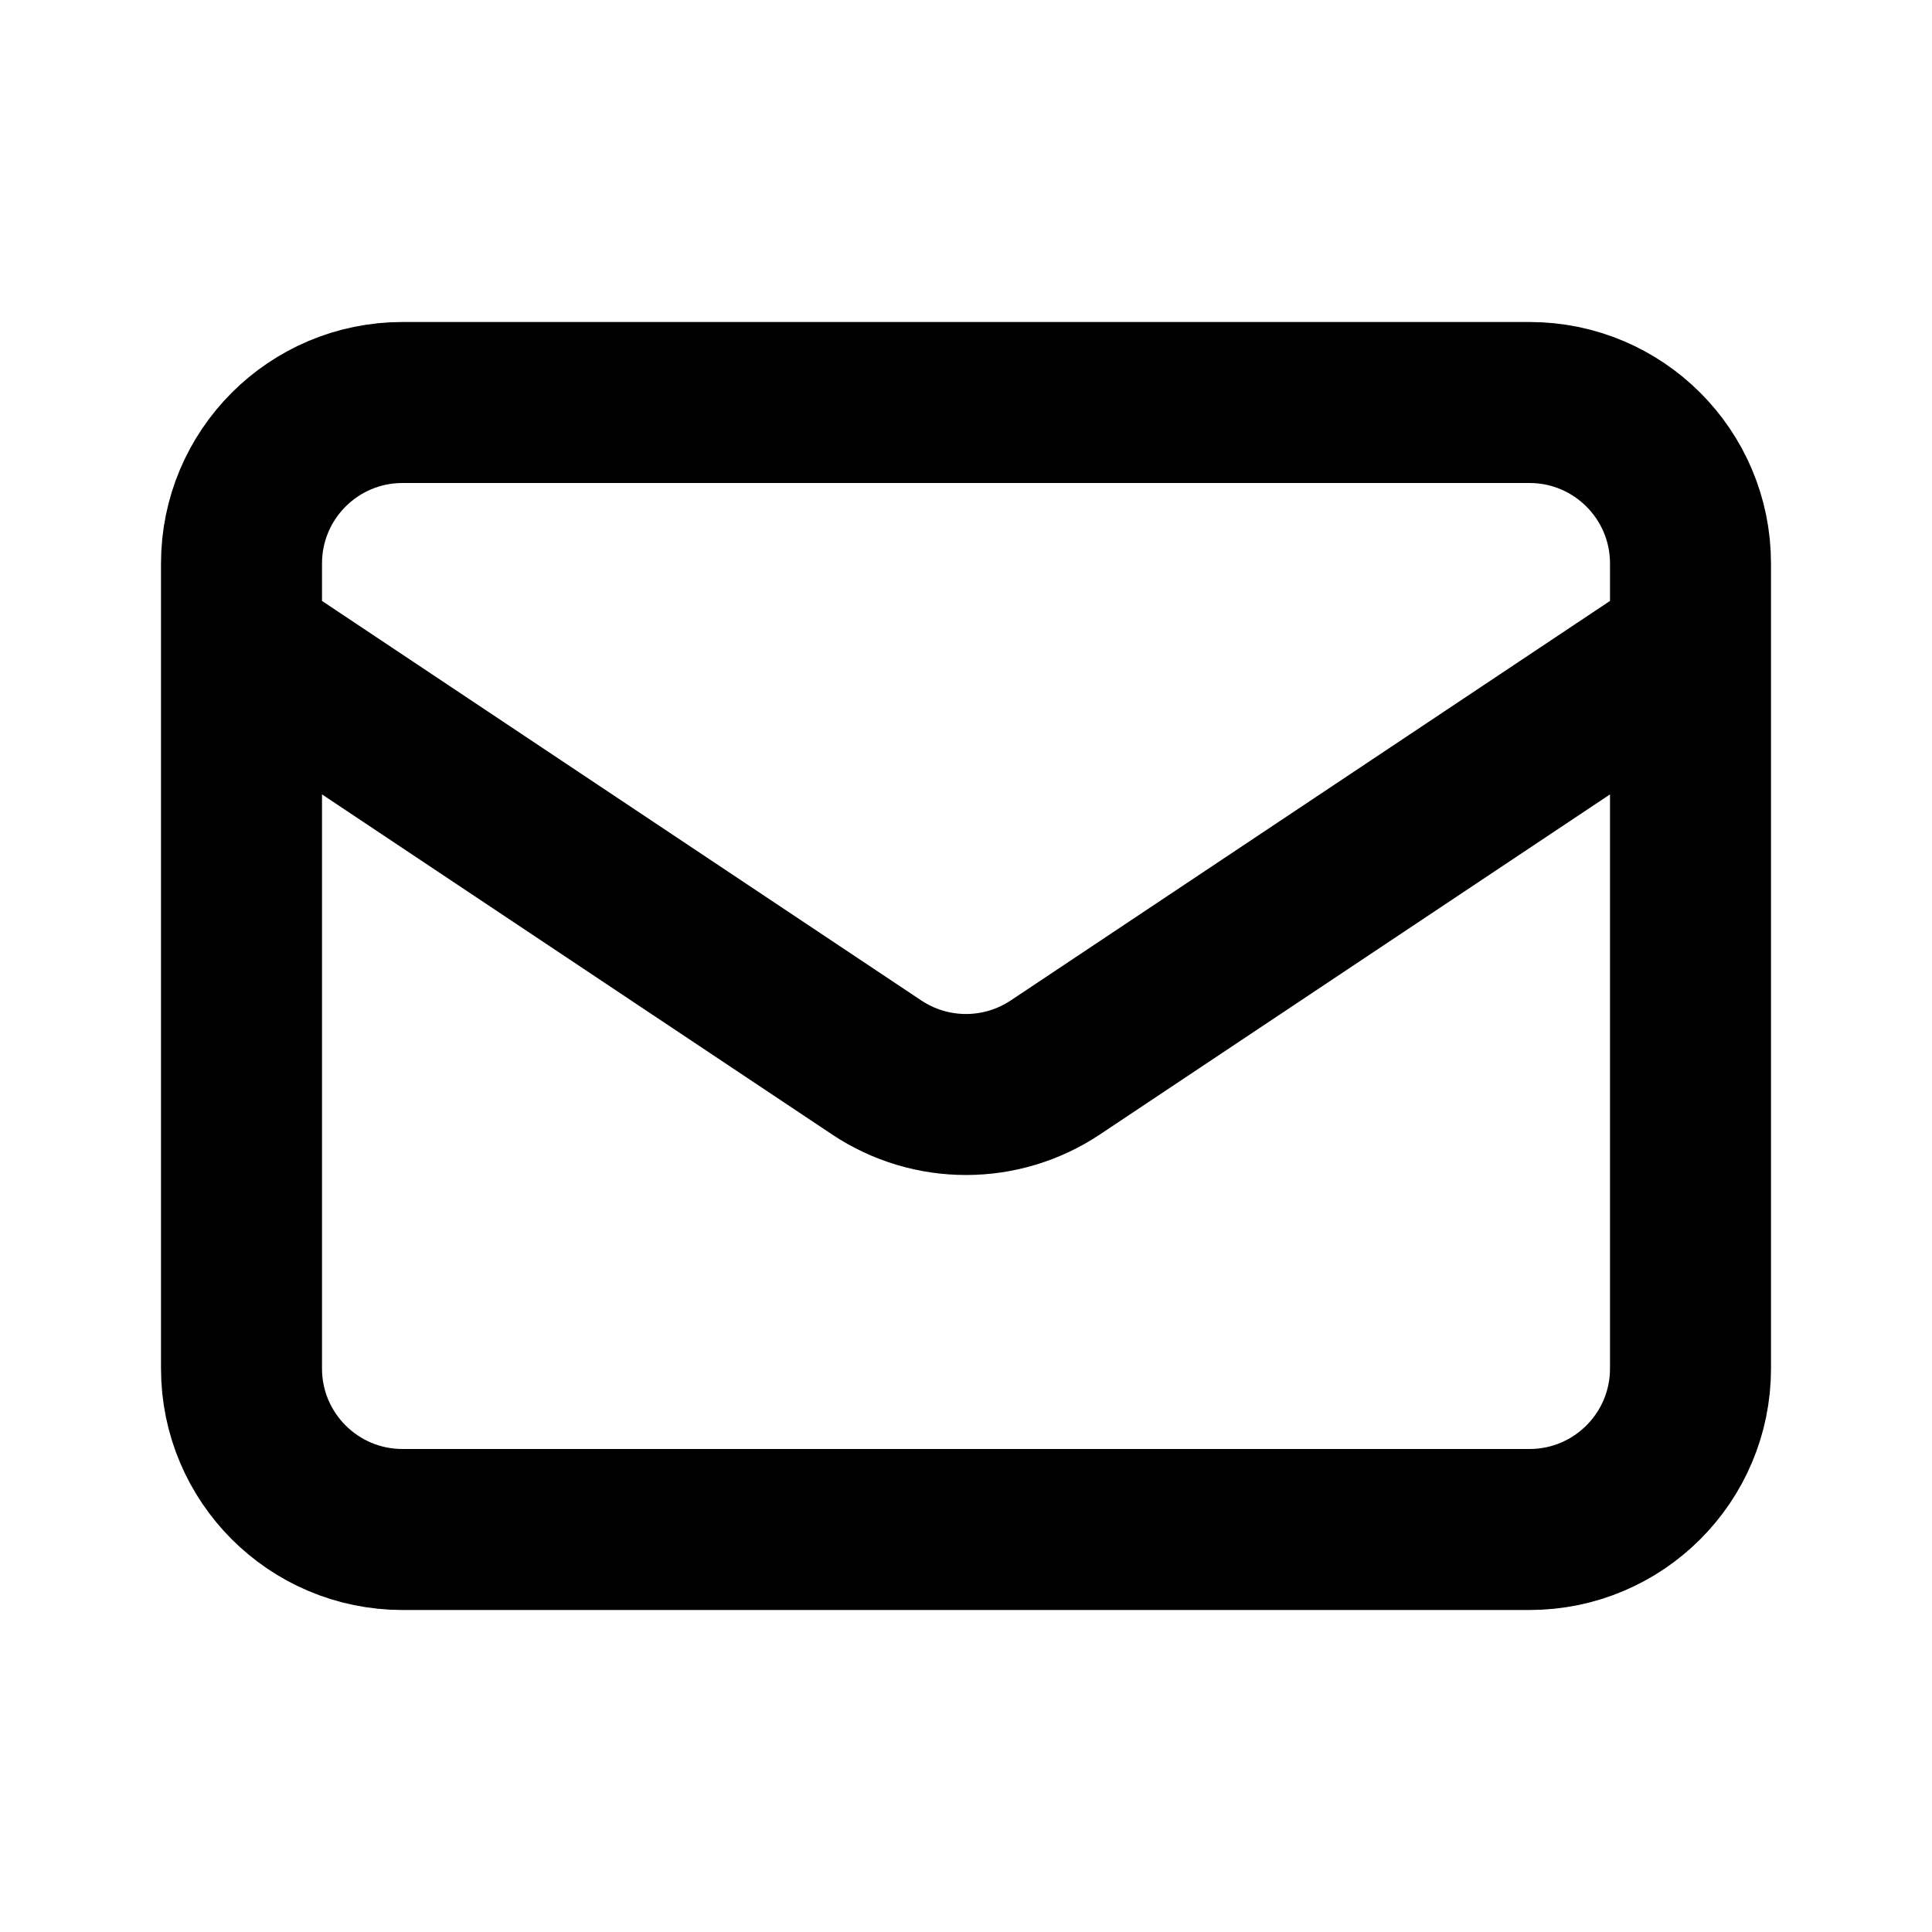
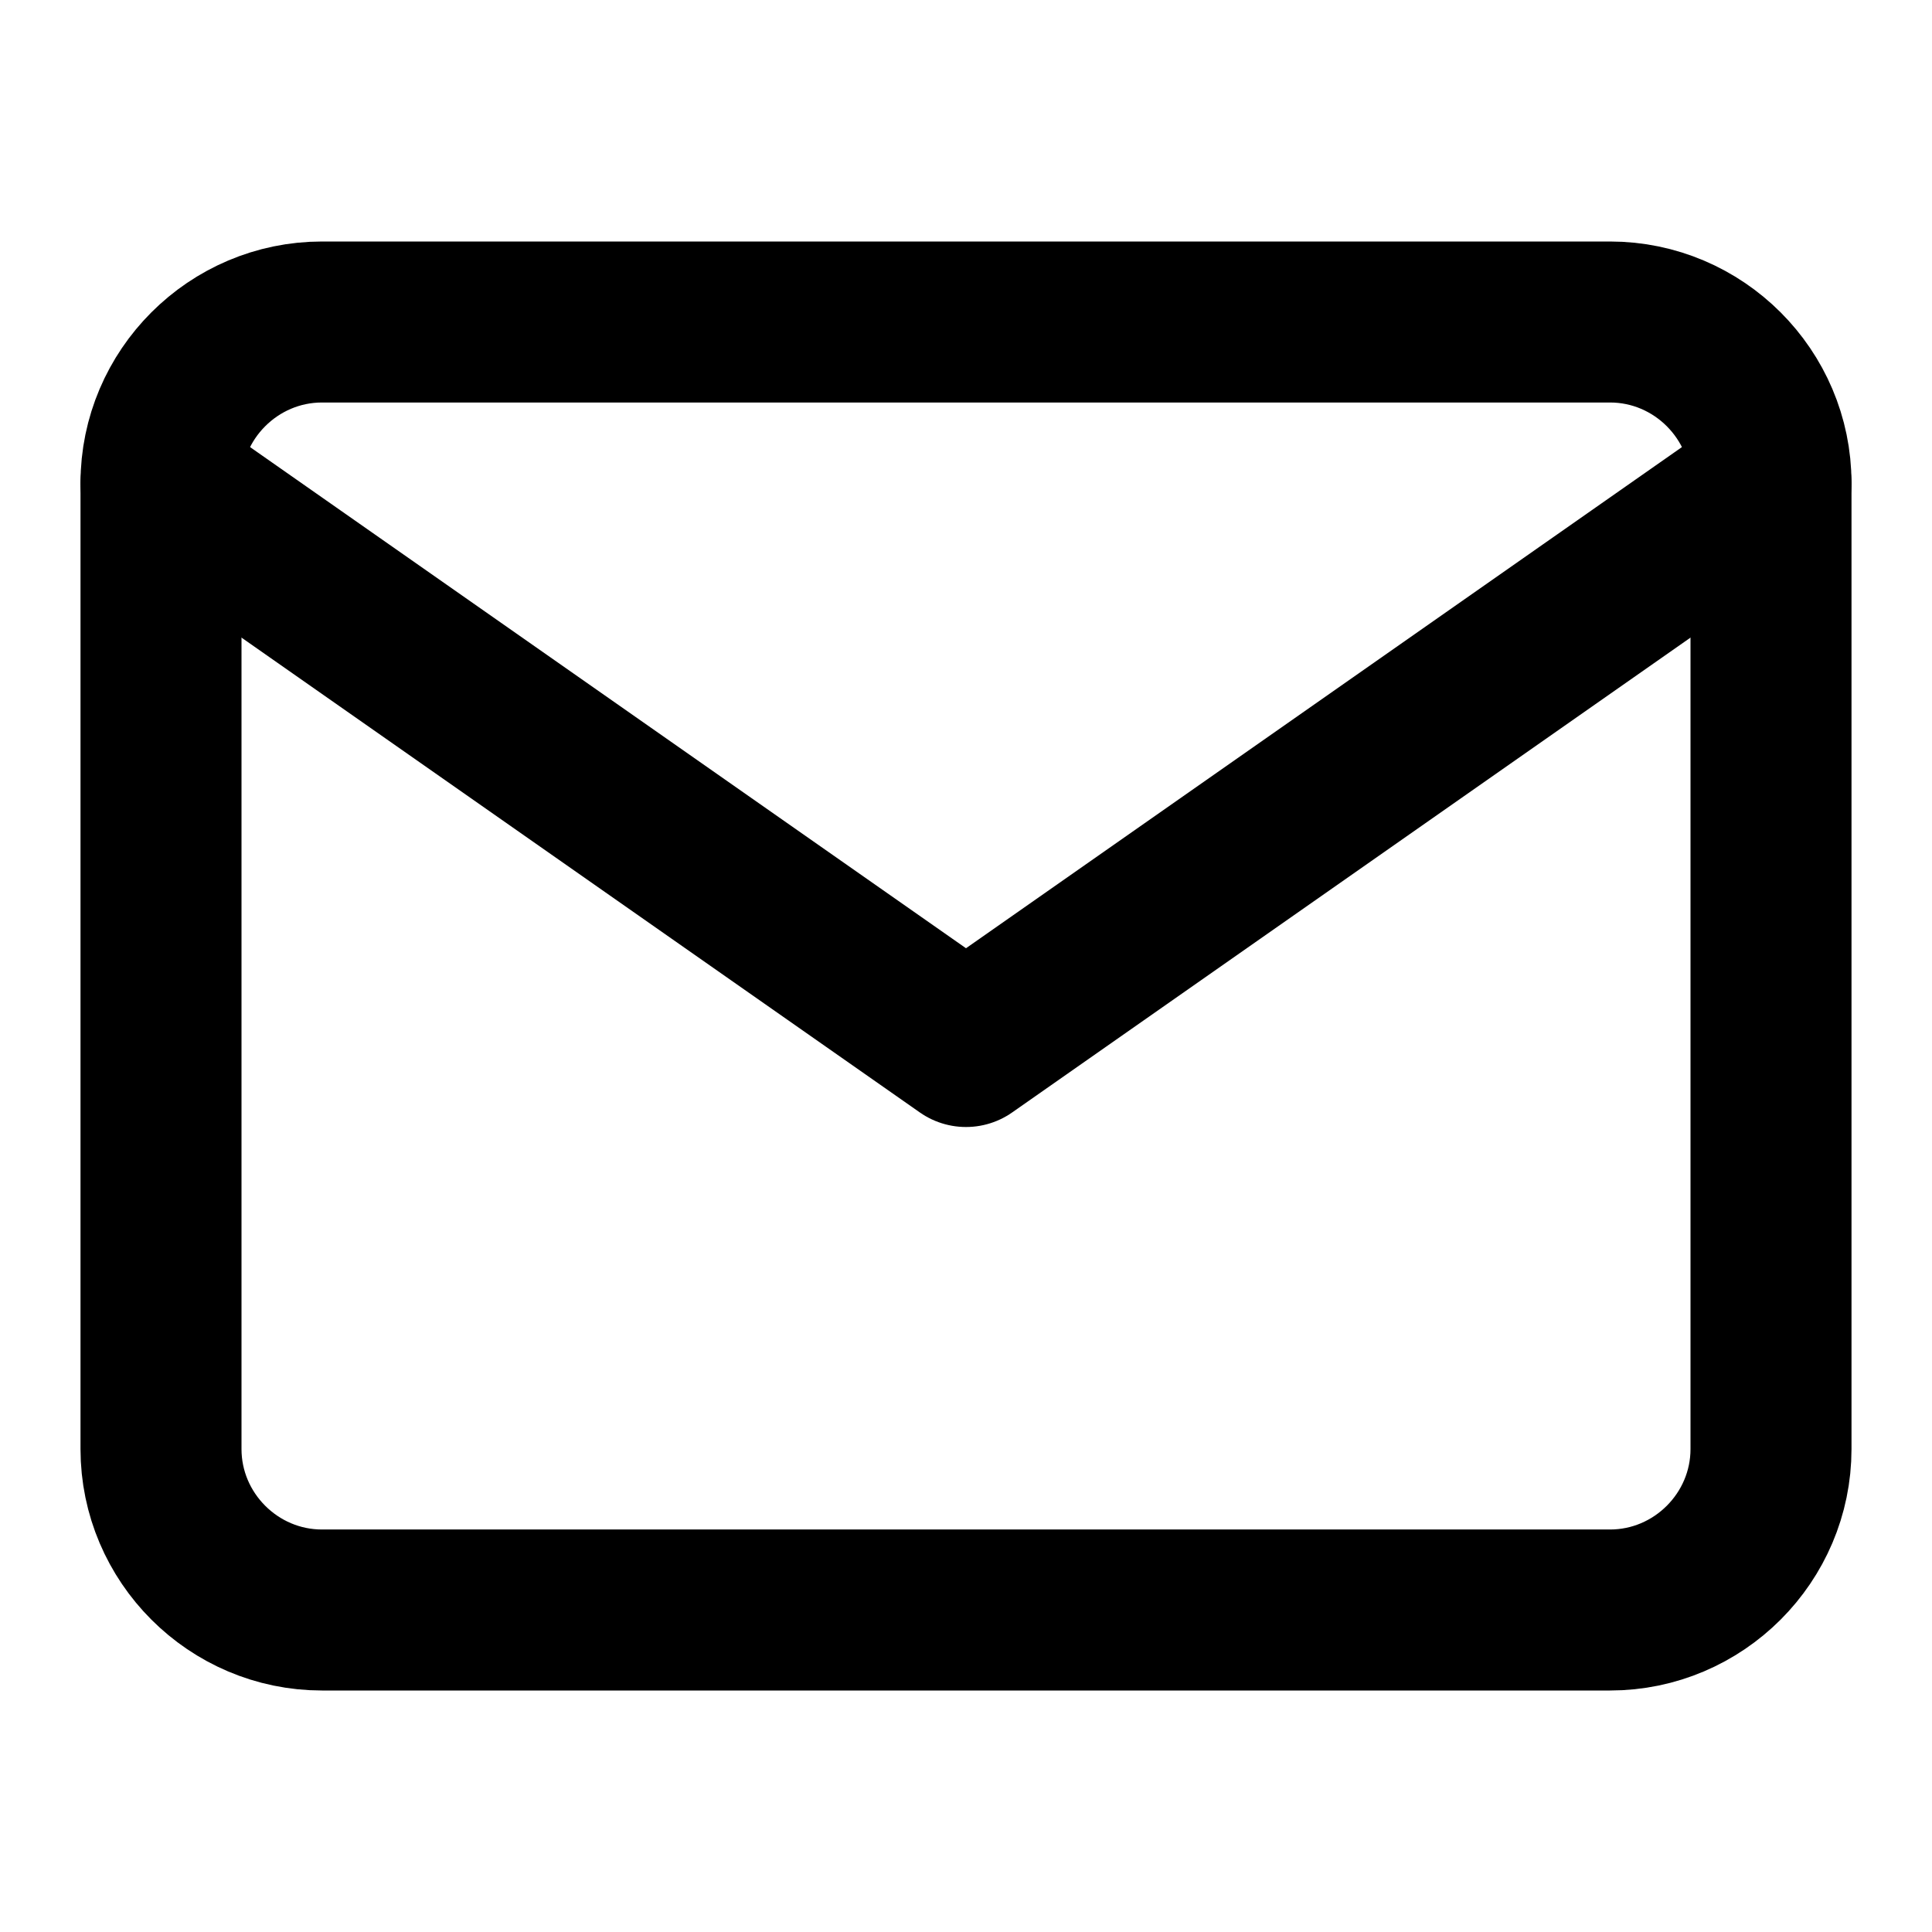
- <svg xmlns="http://www.w3.org/2000/svg" fill="none" viewBox="0 0 24 24" width="25" height="25" stroke="currentColor">
-   <path stroke-linecap="round" stroke-linejoin="round" stroke-width="2" d="M3 8l7.89 5.26a2 2 0 002.22 0L21 8M5 19h14a2 2 0 002-2V7a2 2 0 00-2-2H5a2 2 0 00-2 2v10a2 2 0 002 2z" />
+ <svg xmlns="http://www.w3.org/2000/svg" width="24" height="24" viewBox="0 0 24 24" fill="none" stroke="currentColor" stroke-width="2" stroke-linecap="round" stroke-linejoin="round" class="feather feather-mail">
+   <path d="M4 4h16c1.1 0 2 .9 2 2v12c0 1.1-.9 2-2 2H4c-1.1 0-2-.9-2-2V6c0-1.1.9-2 2-2z" />
+   <polyline points="22,6 12,13 2,6" />
</svg>
